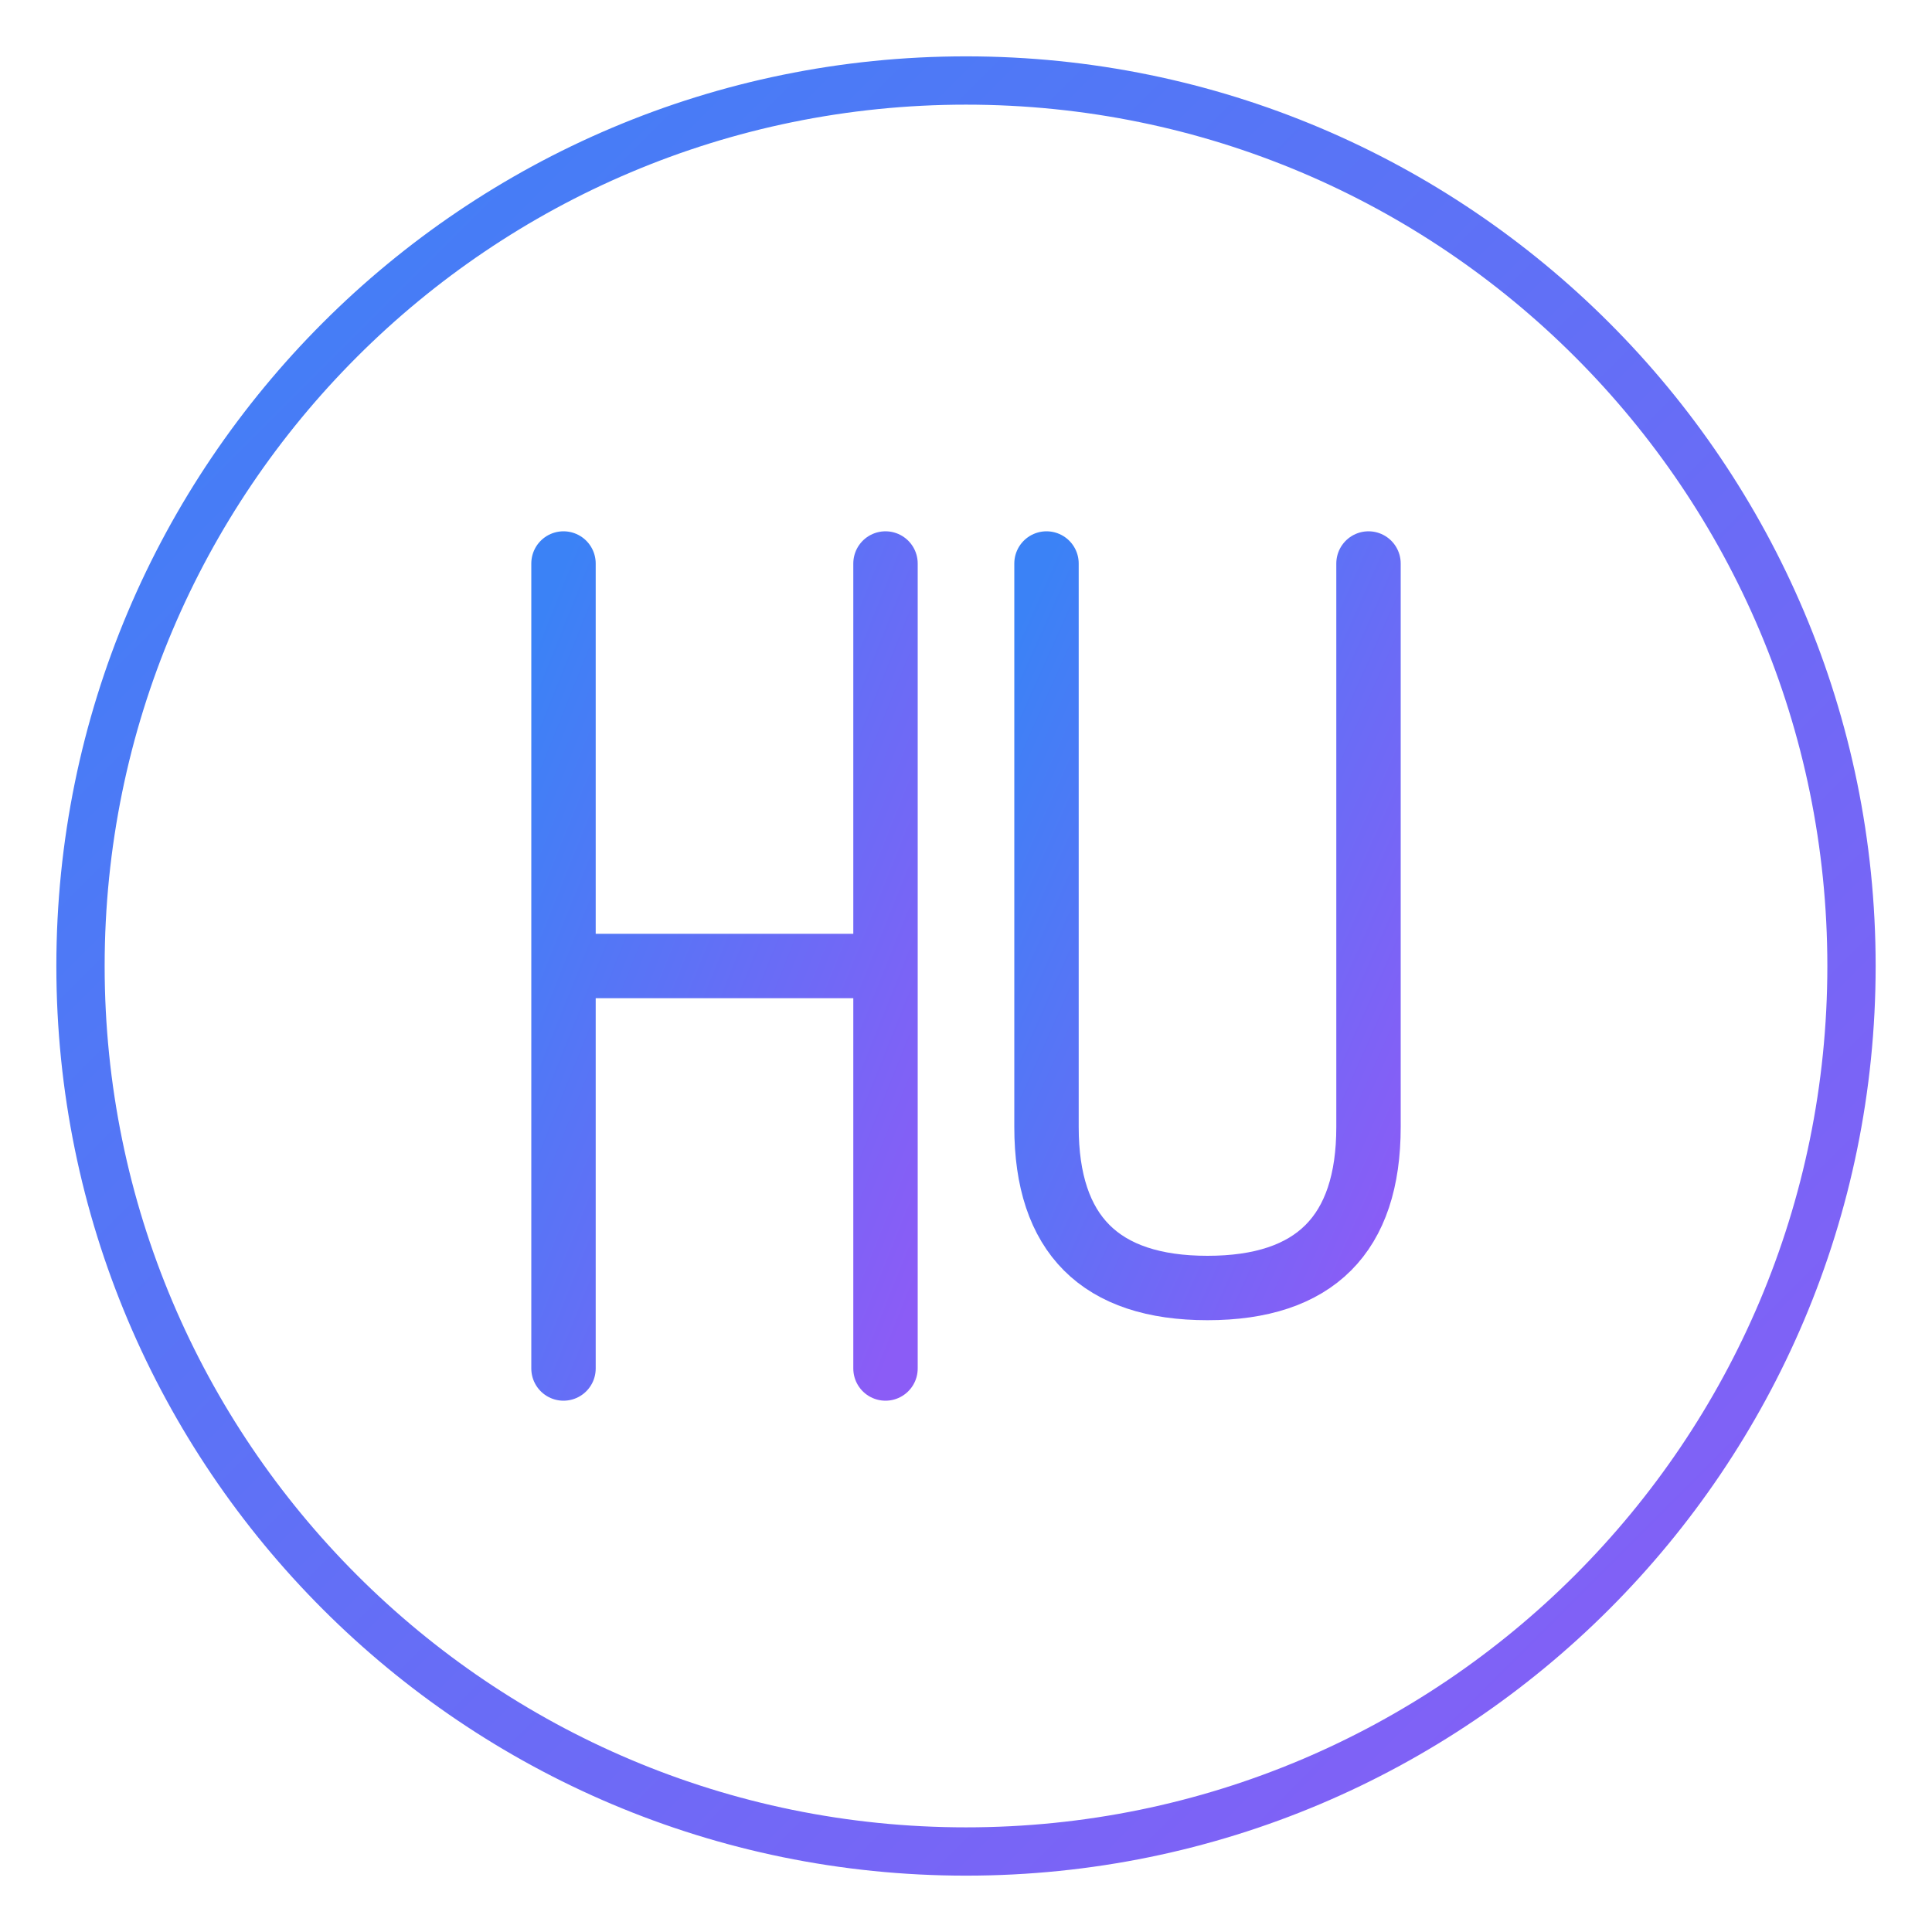
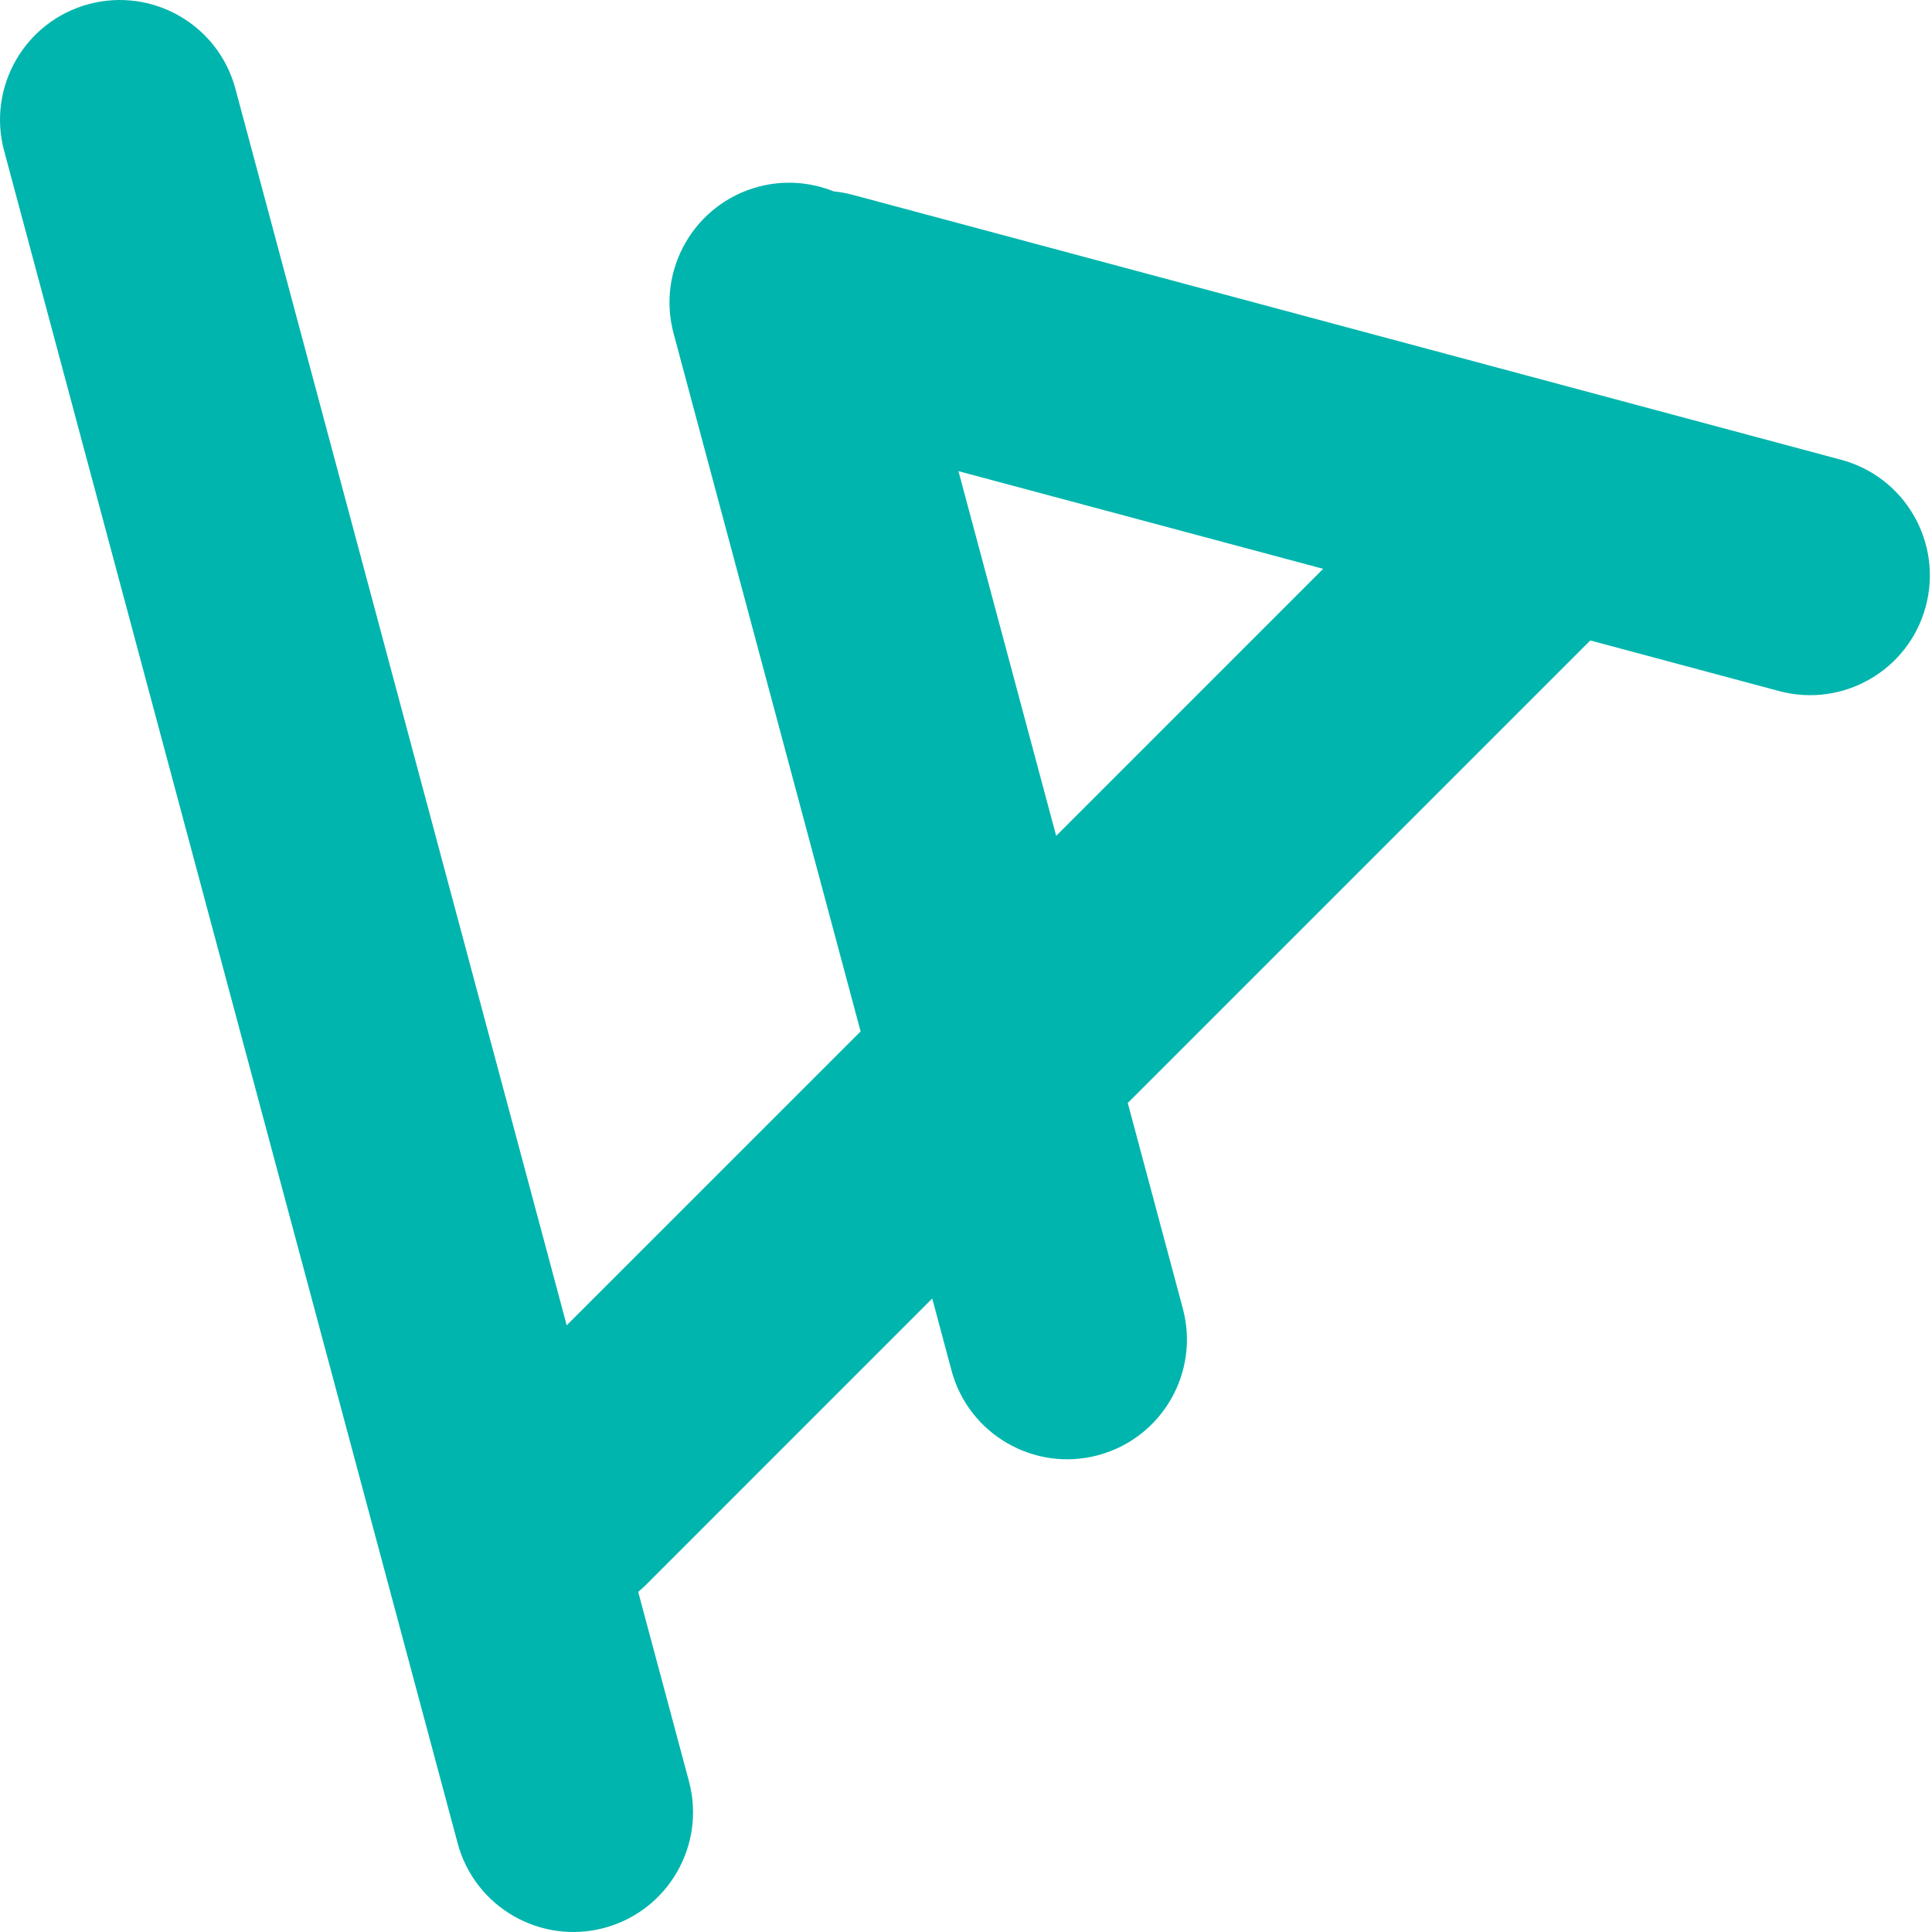
- <svg xmlns="http://www.w3.org/2000/svg" width="120" height="120" viewBox="0 0 120 120" fill="none">
-   <defs>
-     <linearGradient id="gradient" x1="0%" y1="0%" x2="100%" y2="100%">
-       <stop offset="0%" style="stop-color:#3b82f6;stop-opacity:1" />
-       <stop offset="100%" style="stop-color:#8b5cf6;stop-opacity:1" />
-     </linearGradient>
-   </defs>
-   <circle cx="60" cy="60" r="55" stroke="url(#gradient)" stroke-width="3" fill="none" />
-   <path d="M 35 35 L 35 85 M 35 60 L 55 60 M 55 35 L 55 85" stroke="url(#gradient)" stroke-width="4" stroke-linecap="round" />
-   <path d="M 65 35 L 65 70 Q 65 80 75 80 Q 85 80 85 70 L 85 35" stroke="url(#gradient)" stroke-width="4" stroke-linecap="round" fill="none" />
+ <svg xmlns="http://www.w3.org/2000/svg" width="40" height="40" viewBox="0 0 40 40" fill="none">
+   <path d="M1.838 0.085C3.16 -0.269 4.52 0.515 4.874 1.838L11.733 27.439L17.818 21.355L13.946 6.903C13.592 5.581 14.377 4.222 15.699 3.867C16.237 3.723 16.78 3.77 17.26 3.962C17.383 3.976 17.508 3.995 17.632 4.028L38.118 9.519C39.441 9.873 40.225 11.232 39.871 12.555C39.517 13.877 38.157 14.662 36.835 14.308L32.925 13.26L23.349 22.836L24.489 27.091C24.844 28.413 24.059 29.773 22.736 30.128C21.414 30.482 20.055 29.697 19.7 28.375L19.301 26.884L13.351 32.835C13.307 32.879 13.259 32.918 13.213 32.958L14.264 36.879C14.618 38.201 13.833 39.561 12.511 39.915C11.188 40.269 9.829 39.484 9.475 38.162L0.085 3.121C-0.269 1.799 0.516 0.439 1.838 0.085ZM21.867 17.306L27.395 11.777L19.844 9.755L21.867 17.306Z" fill="#00B5AD" />
</svg>
